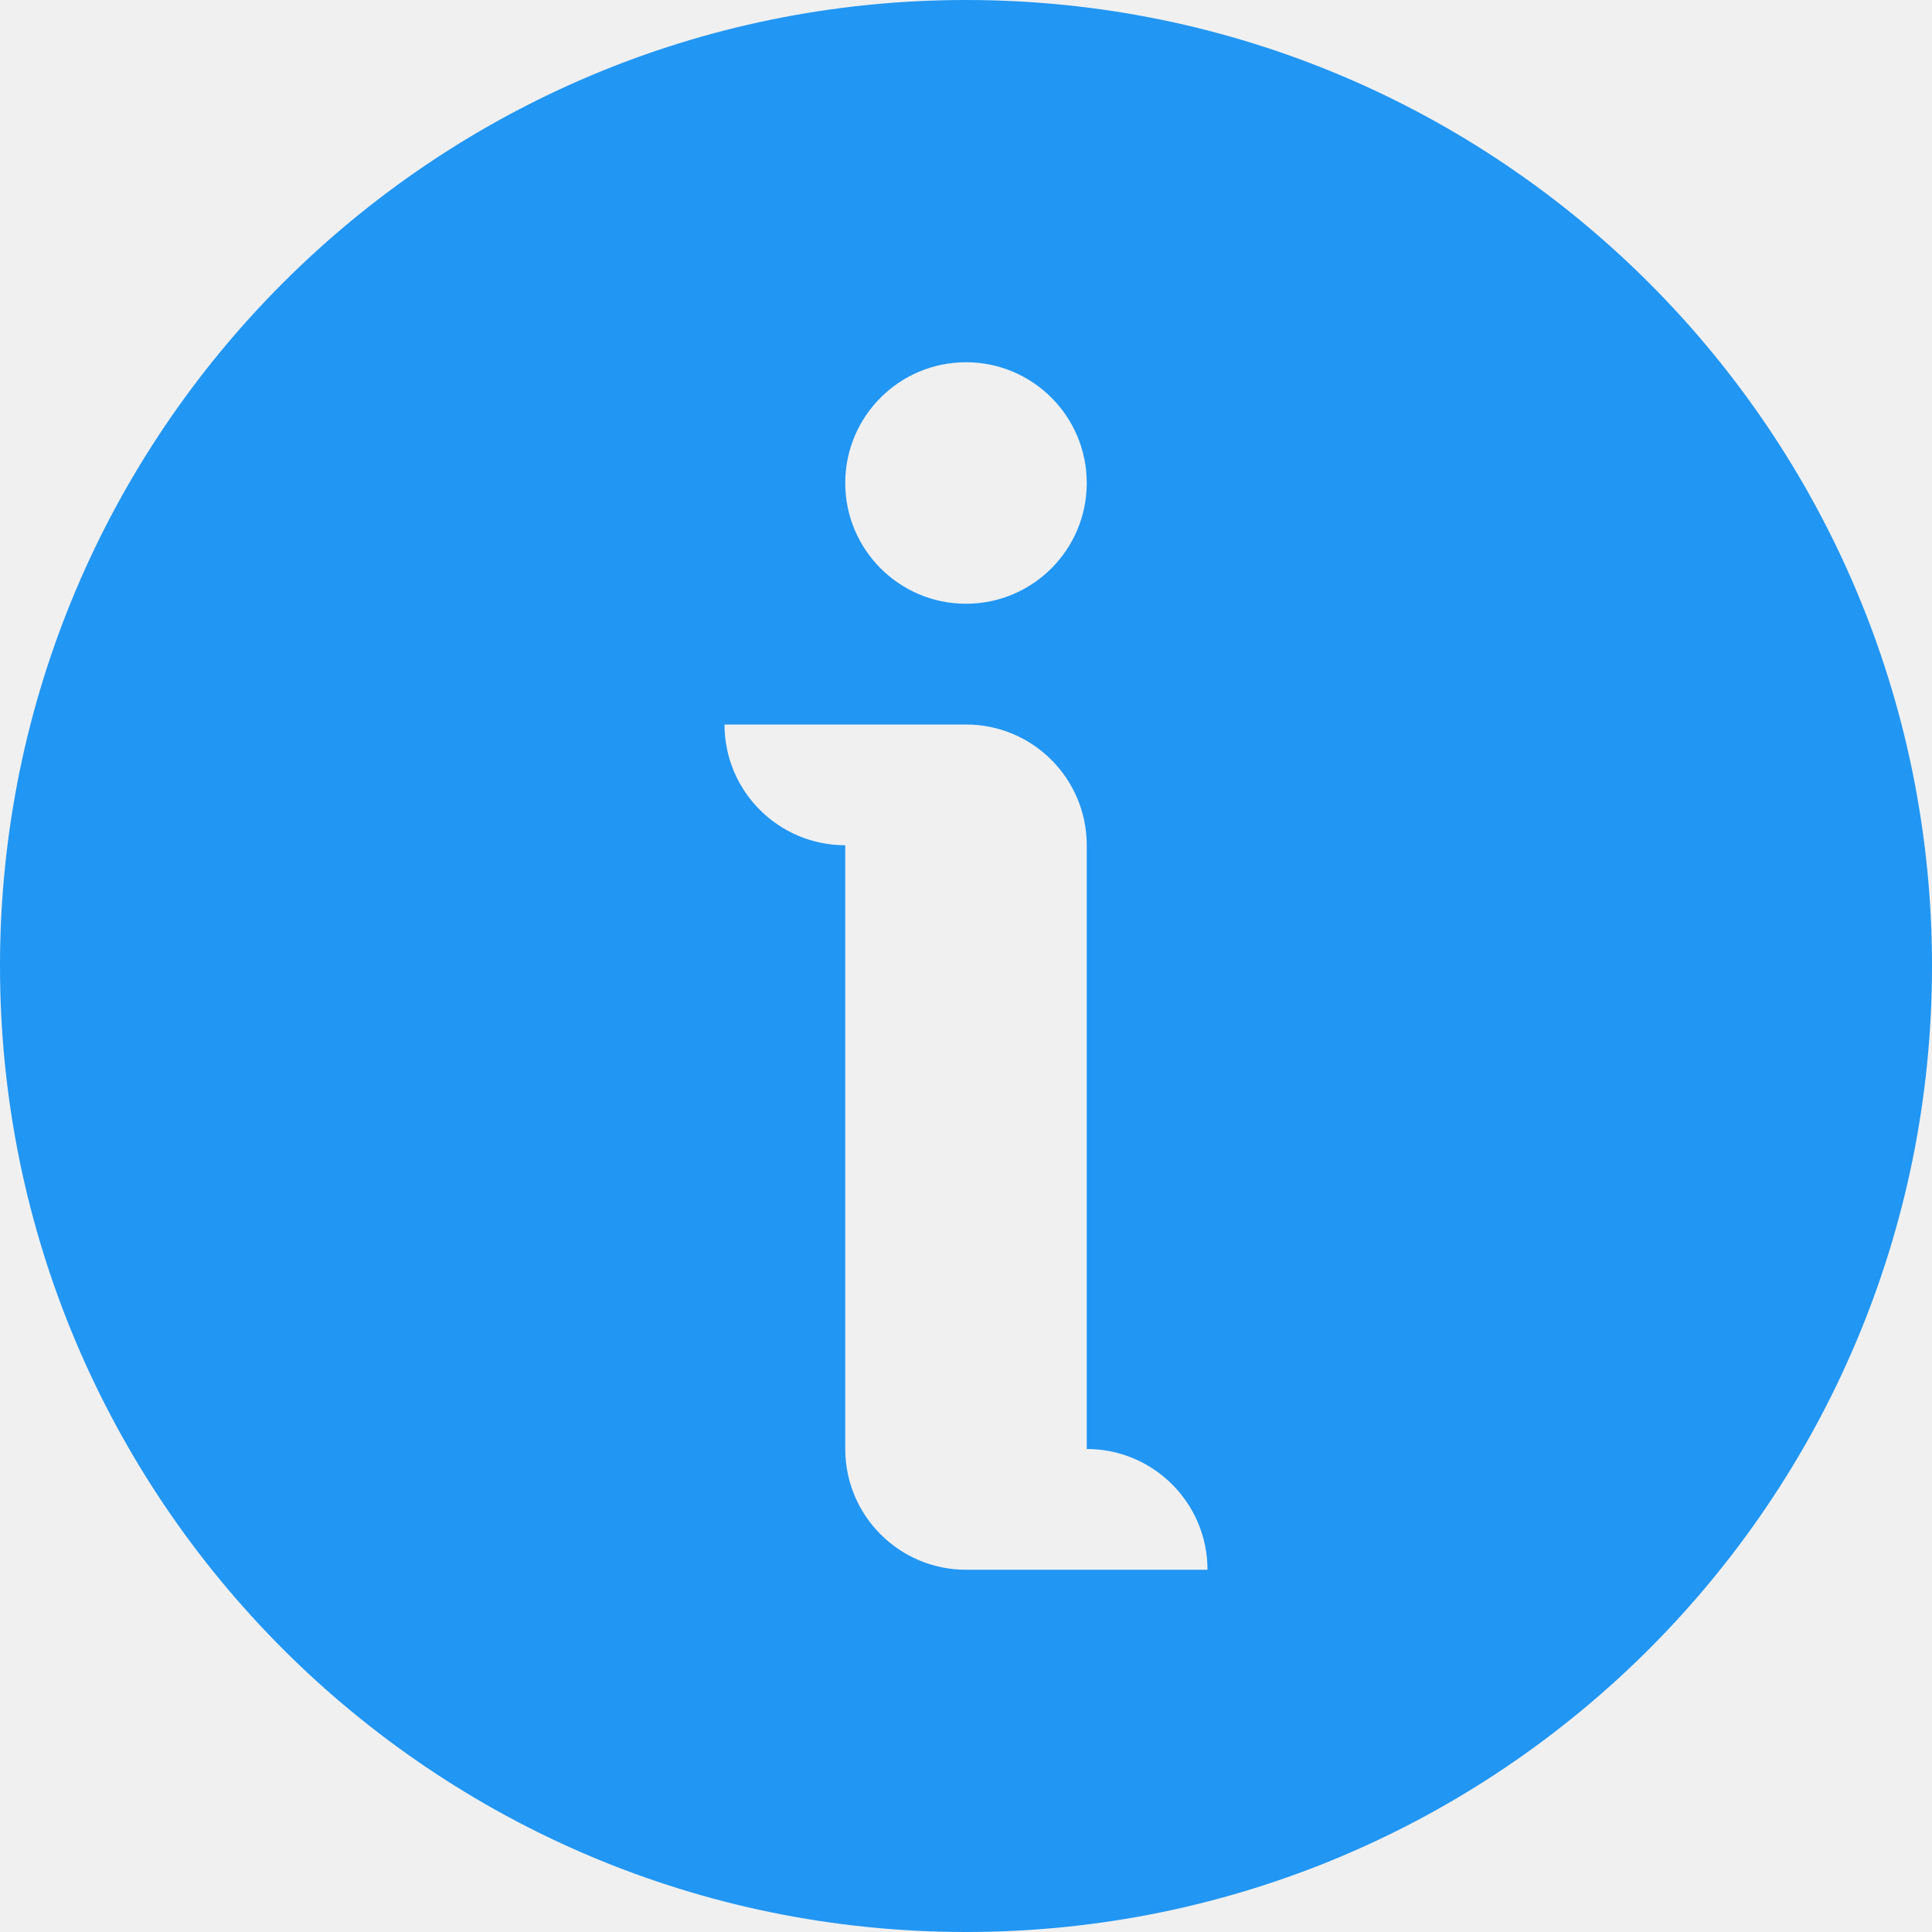
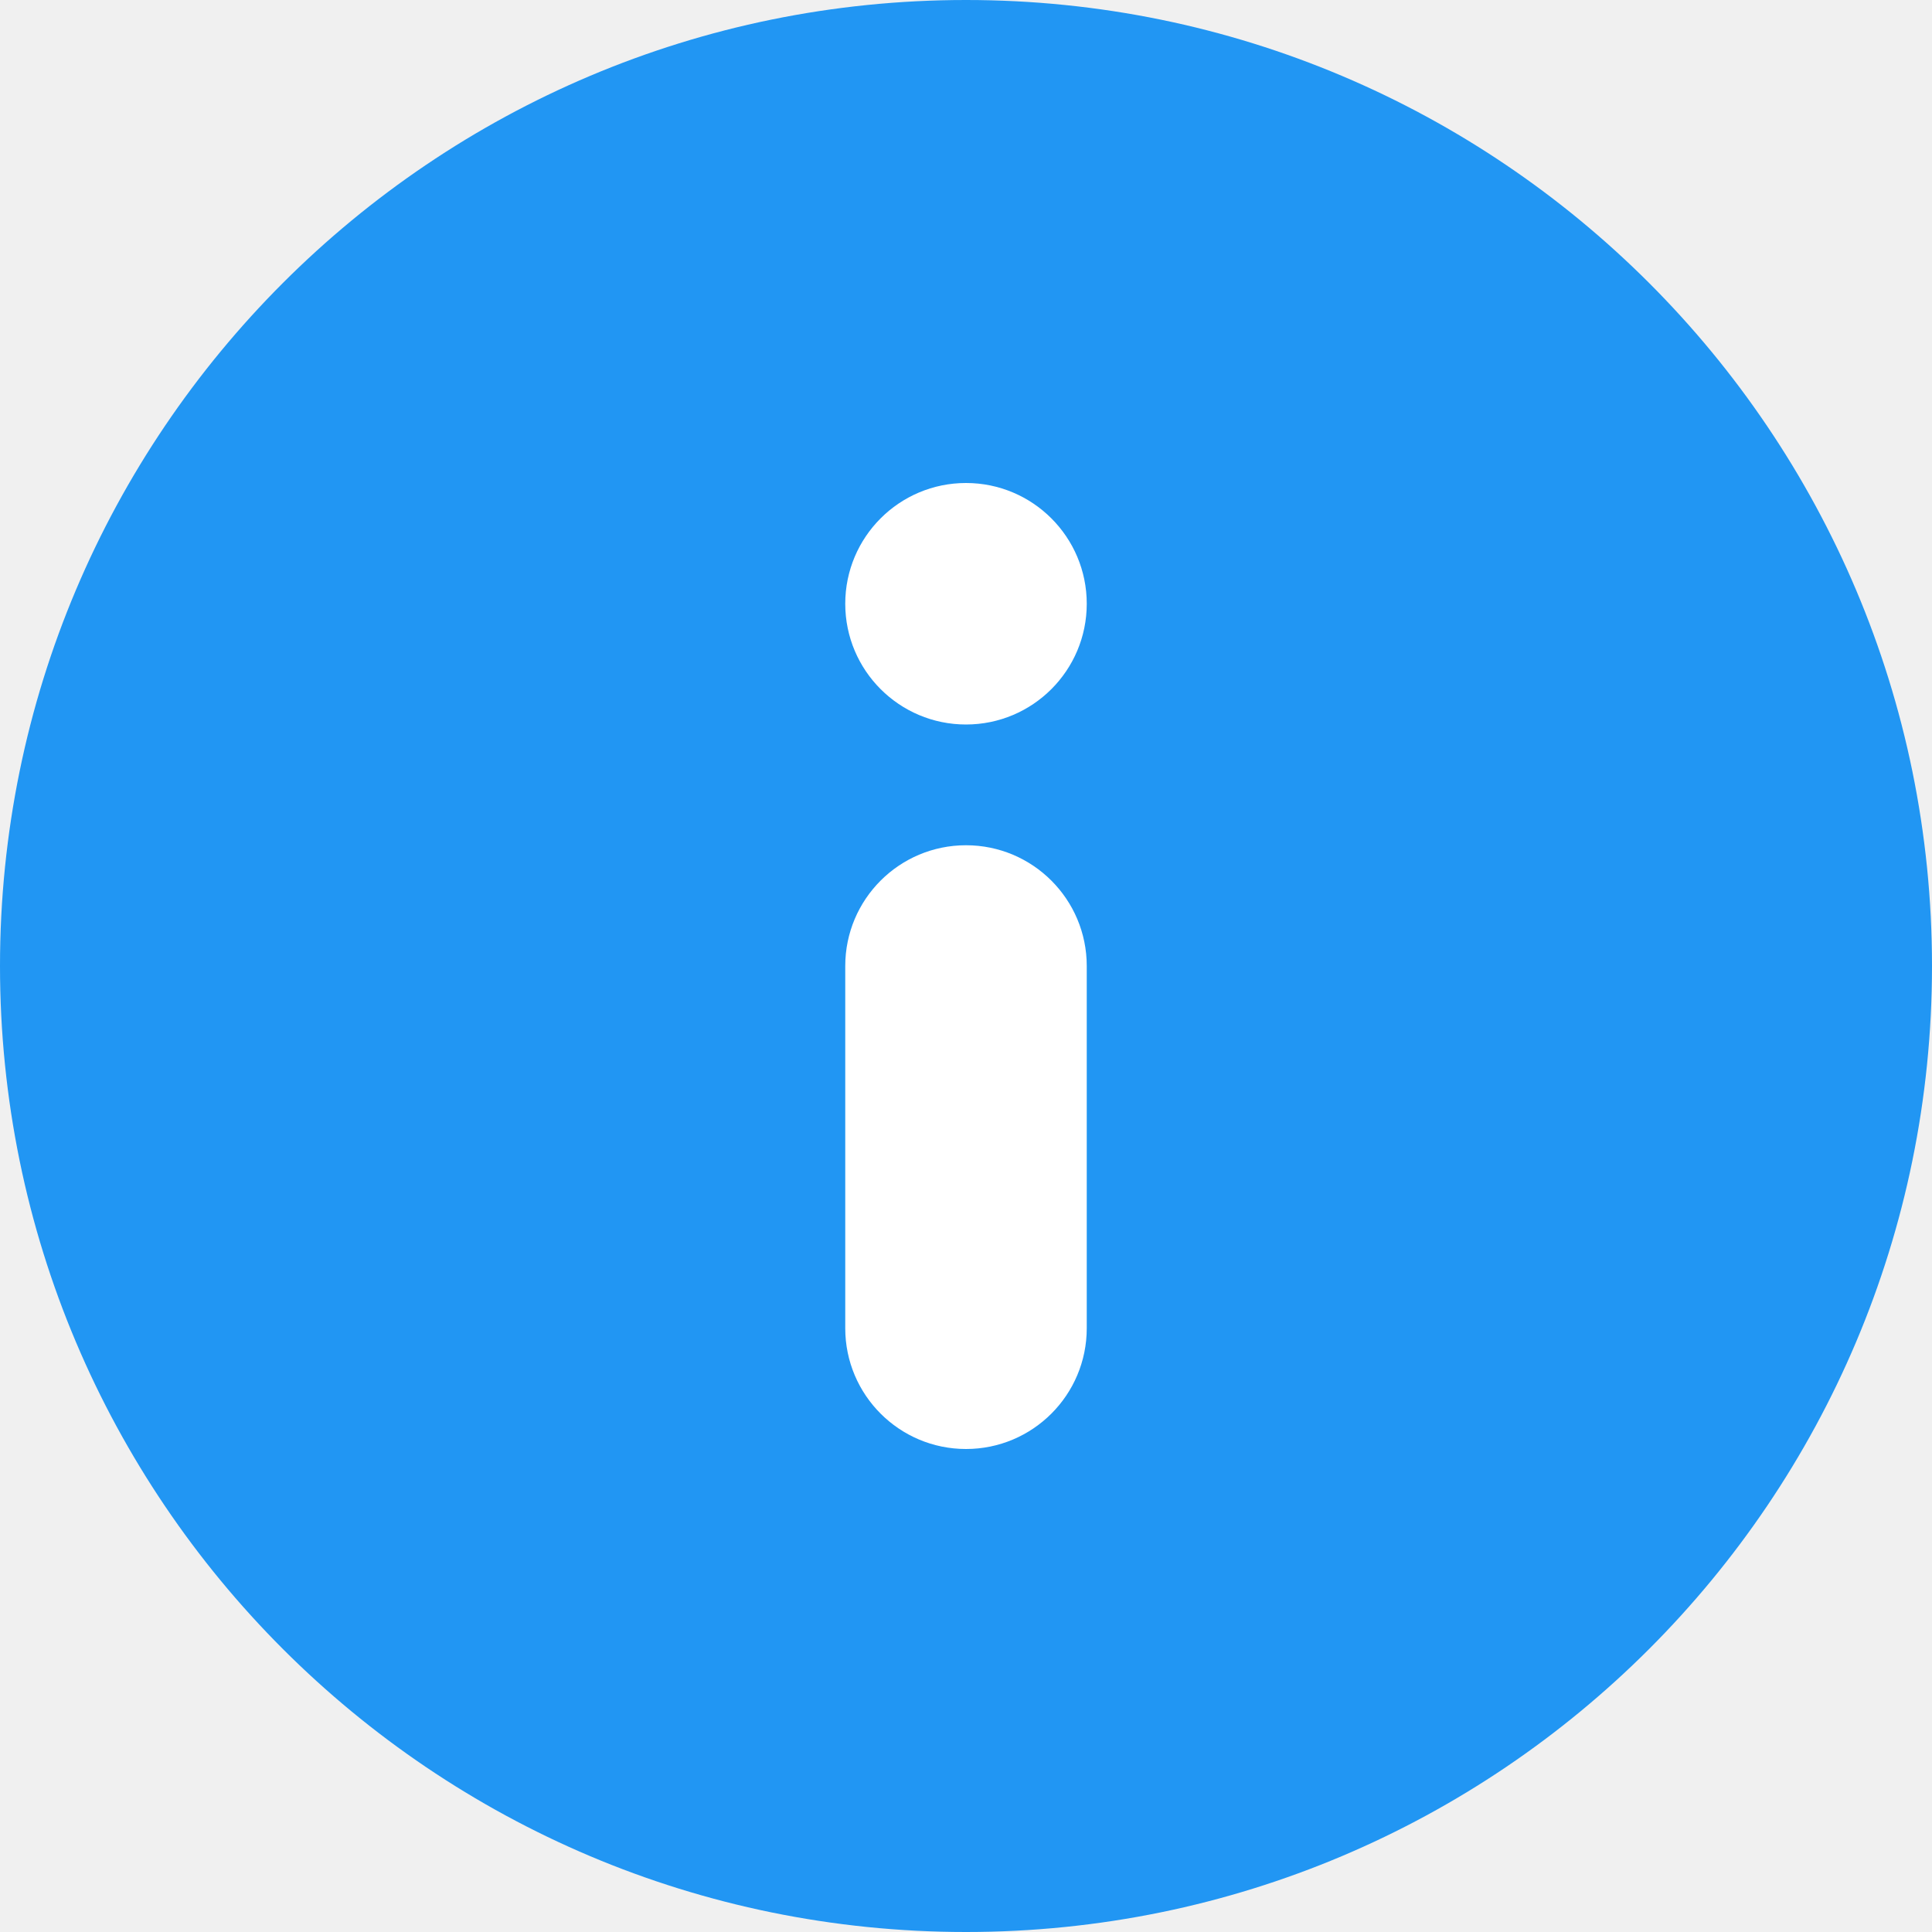
- <svg width="16" height="16">
+ <svg xmlns="http://www.w3.org/2000/svg" width="16" height="16">
  <g fill="none">
-     <path fill="#2196F3" d="M16 8A8 8 0 110 8a8 8 0 0116 0zm-7 4V7a1 1 0 00-1-1H6a1 1 0 001 1v5a1 1 0 001 1h2a1 1 0 00-1-1zm0-8a1 1 0 10-2 0 1 1 0 002 0z" />
-     <path d="M0 0h16v16H0z" />
+     <circle cx="8" cy="8" r="8" fill="#2196F3" />
+     <g fill="#FFF" transform="translate(6.5 4)">
+       <circle cx="1.5" cy="1" r="1" />
+       <rect width="2" height="5" x=".5" y="3" rx="1" />
+     </g>
  </g>
</svg>
